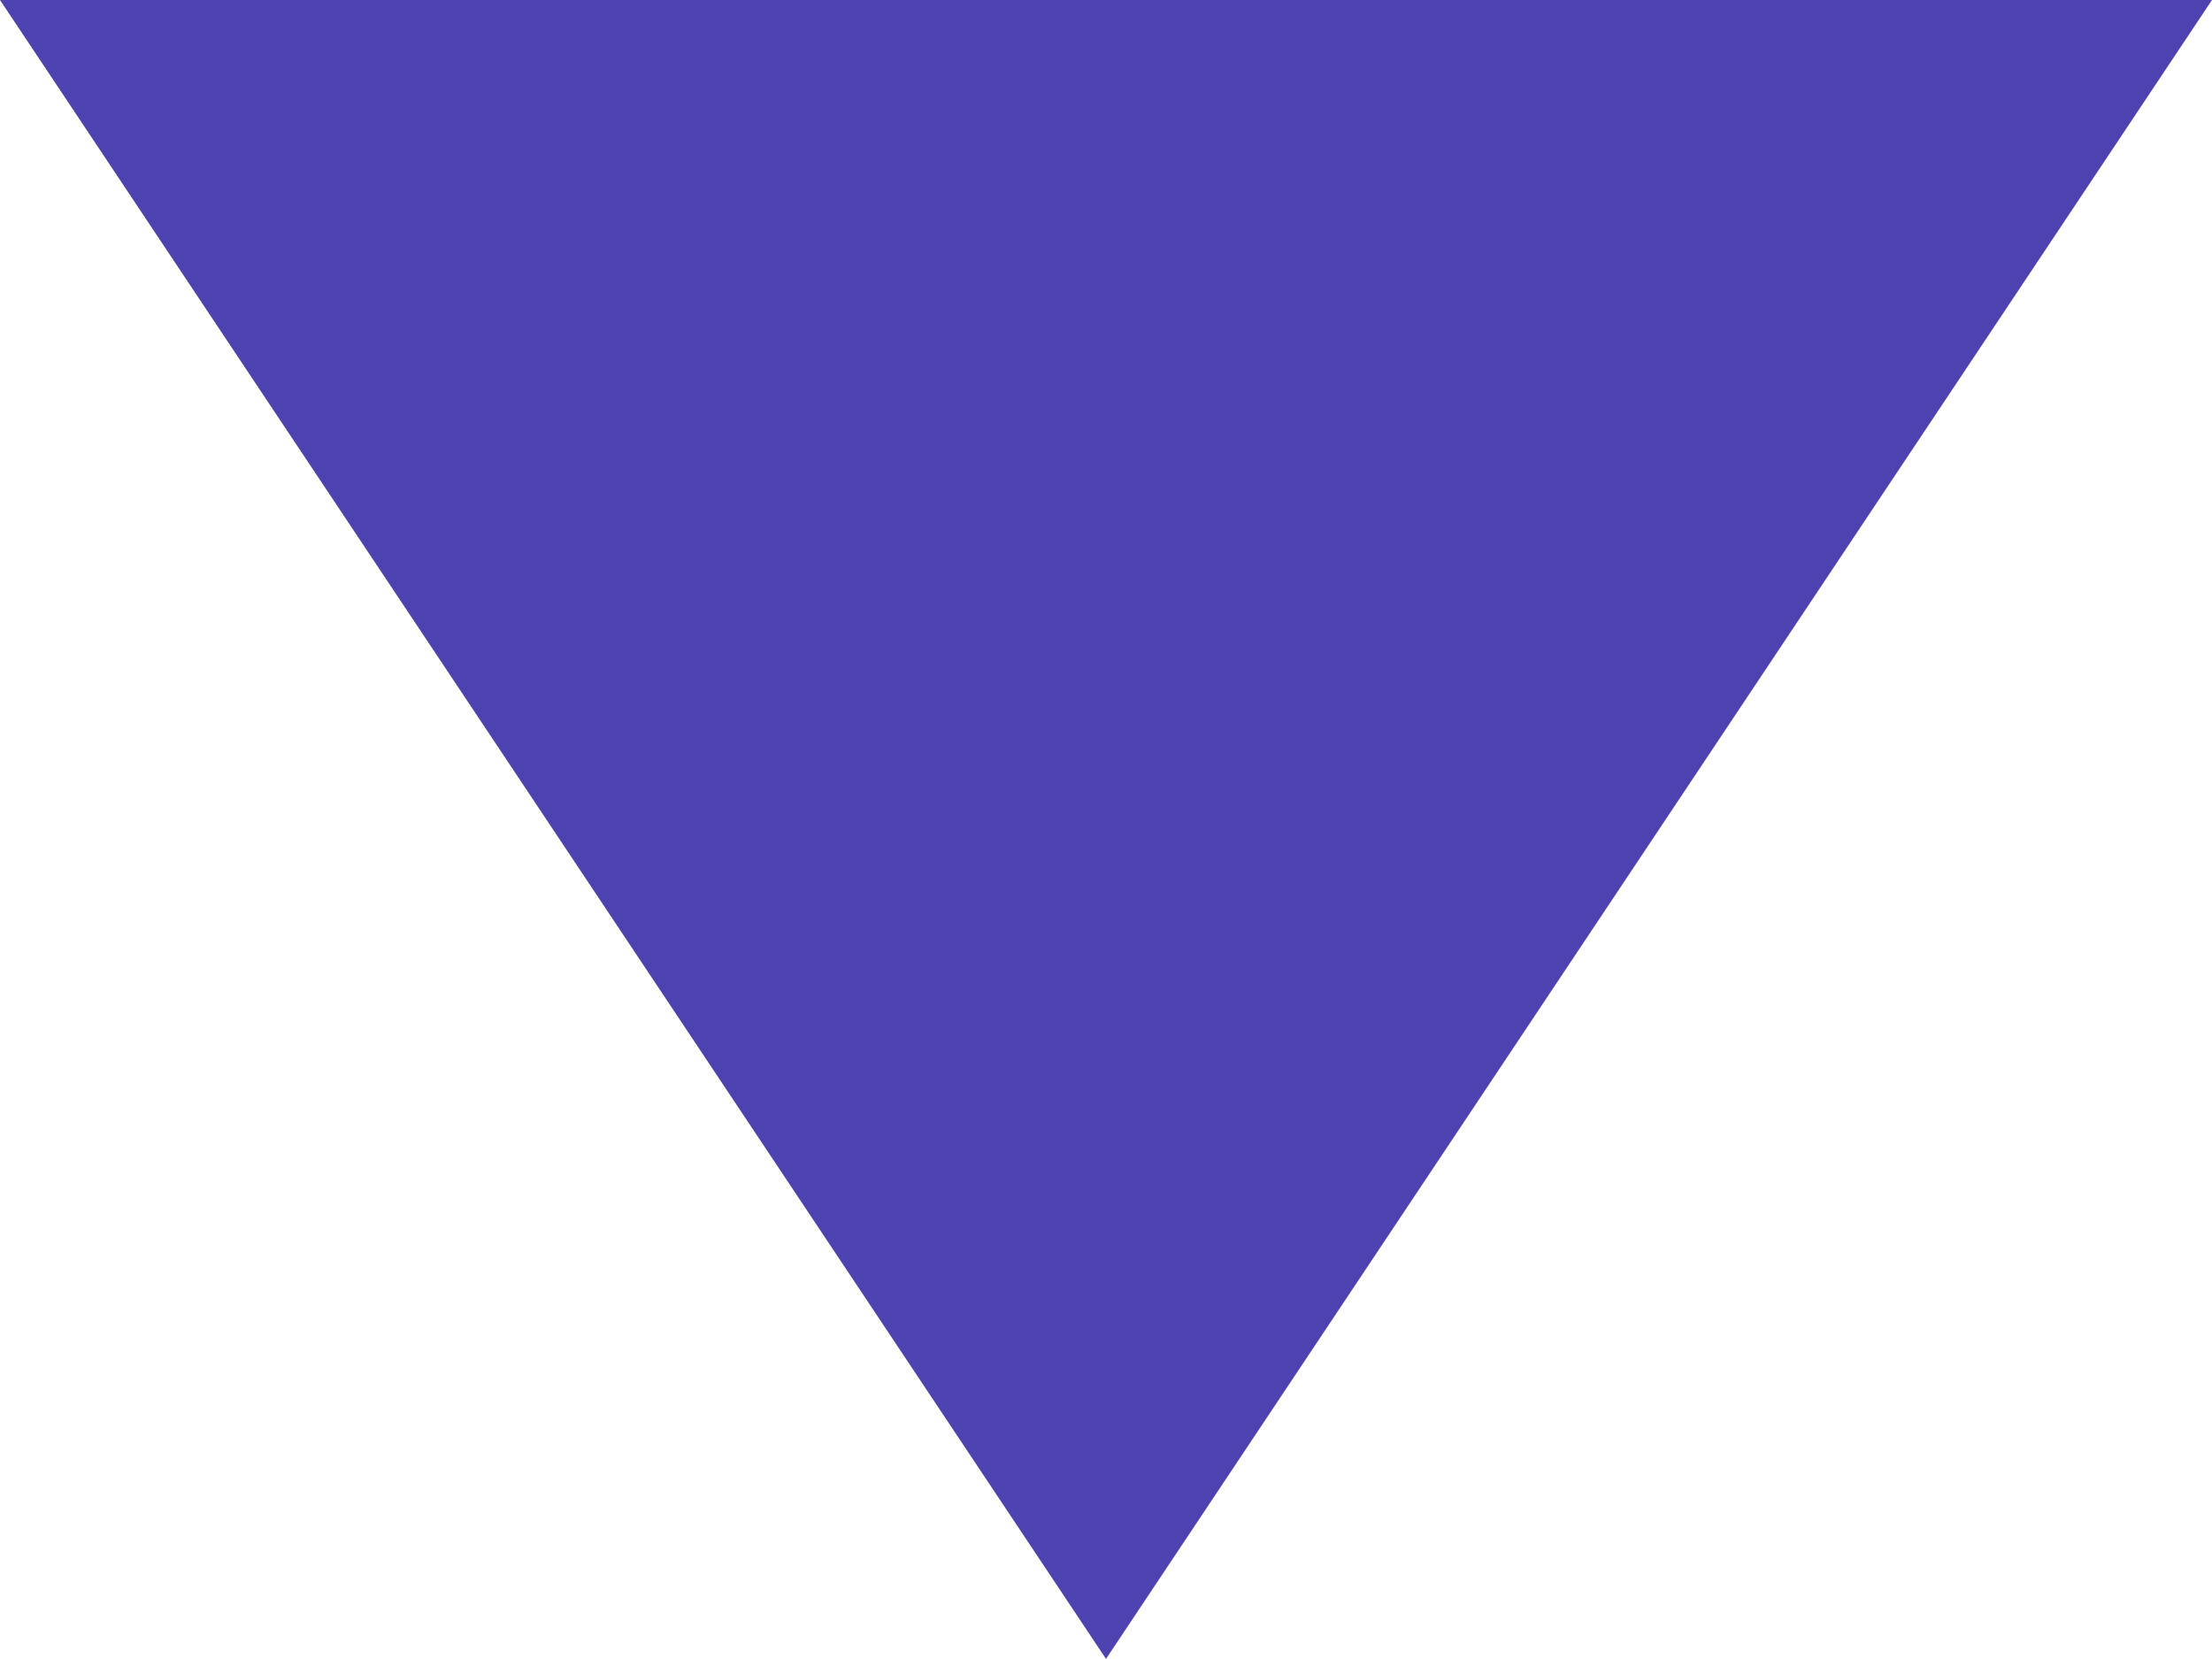
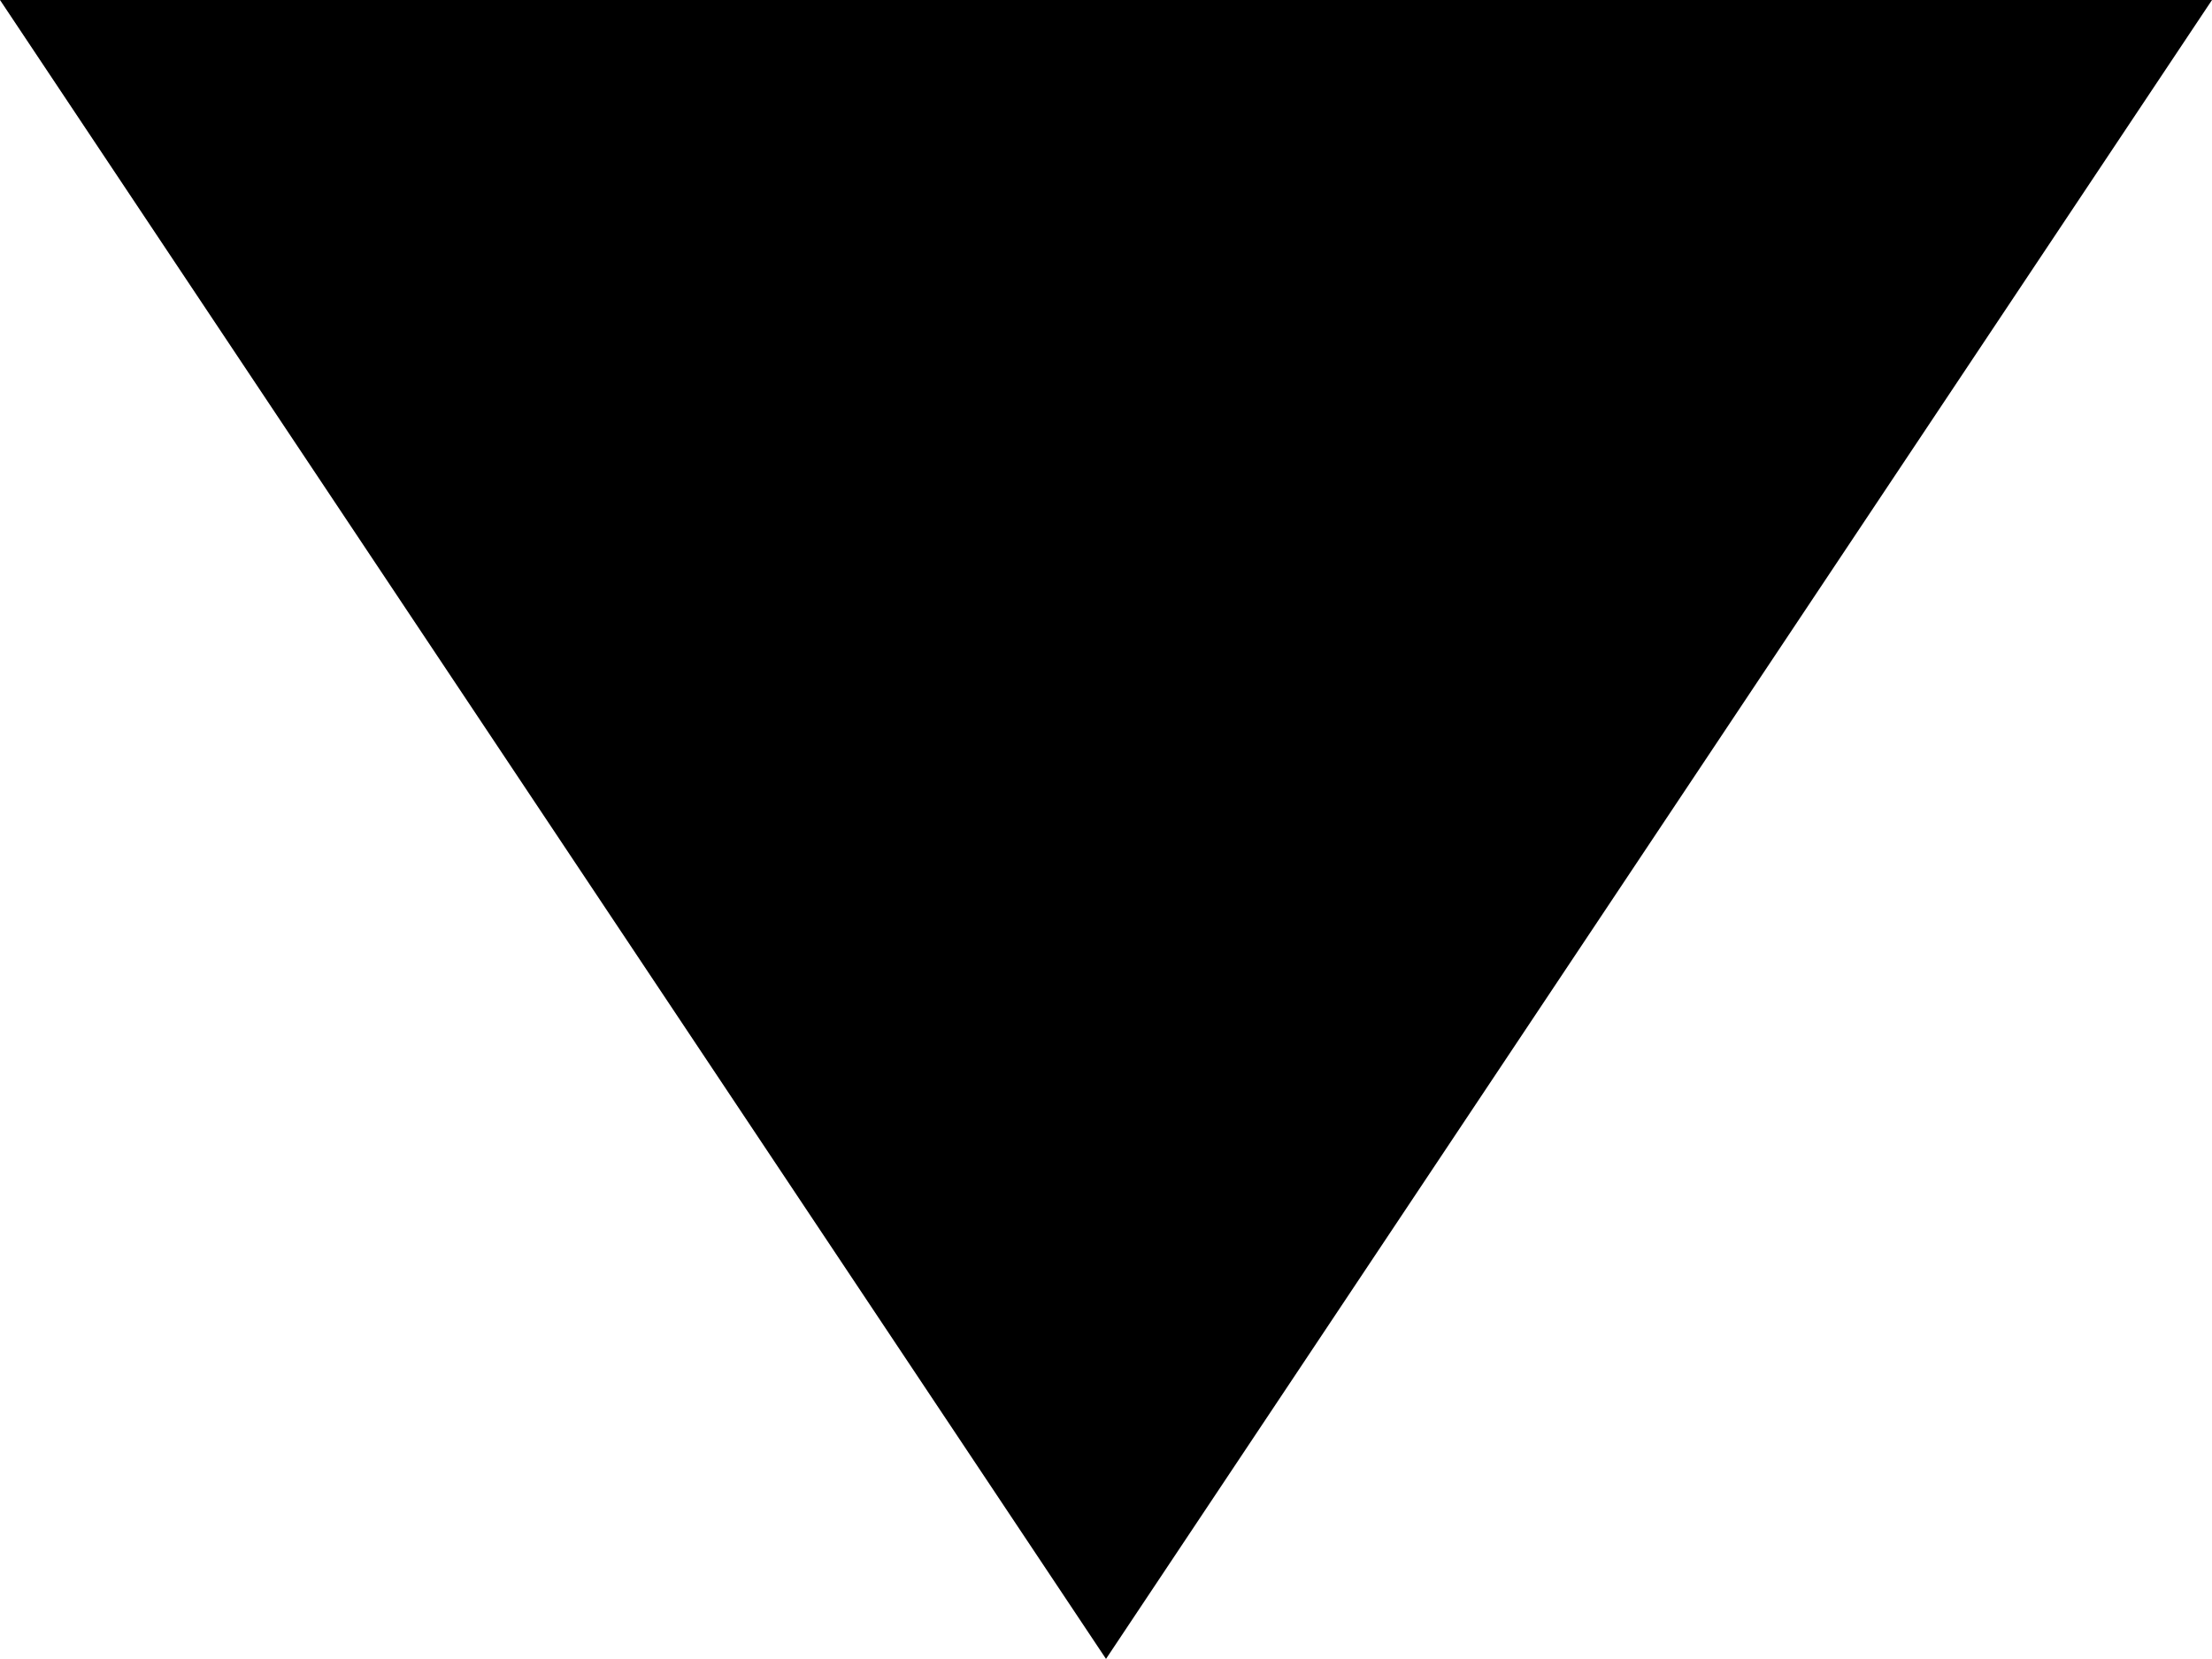
<svg xmlns="http://www.w3.org/2000/svg" width="11.178" height="8.383" viewBox="0 0 11.178 8.383">
  <g id="prefix__play" transform="rotate(90 5.589 5.589)">
-     <path id="prefix__play-2" d="M0 0l8.383 5.589L0 11.178z" data-name="play" style="fill: #4d42af;" />
+     <path id="prefix__play-2" d="M0 0l8.383 5.589L0 11.178z" data-name="play" style="fill: #000000" />
  </g>
</svg>
